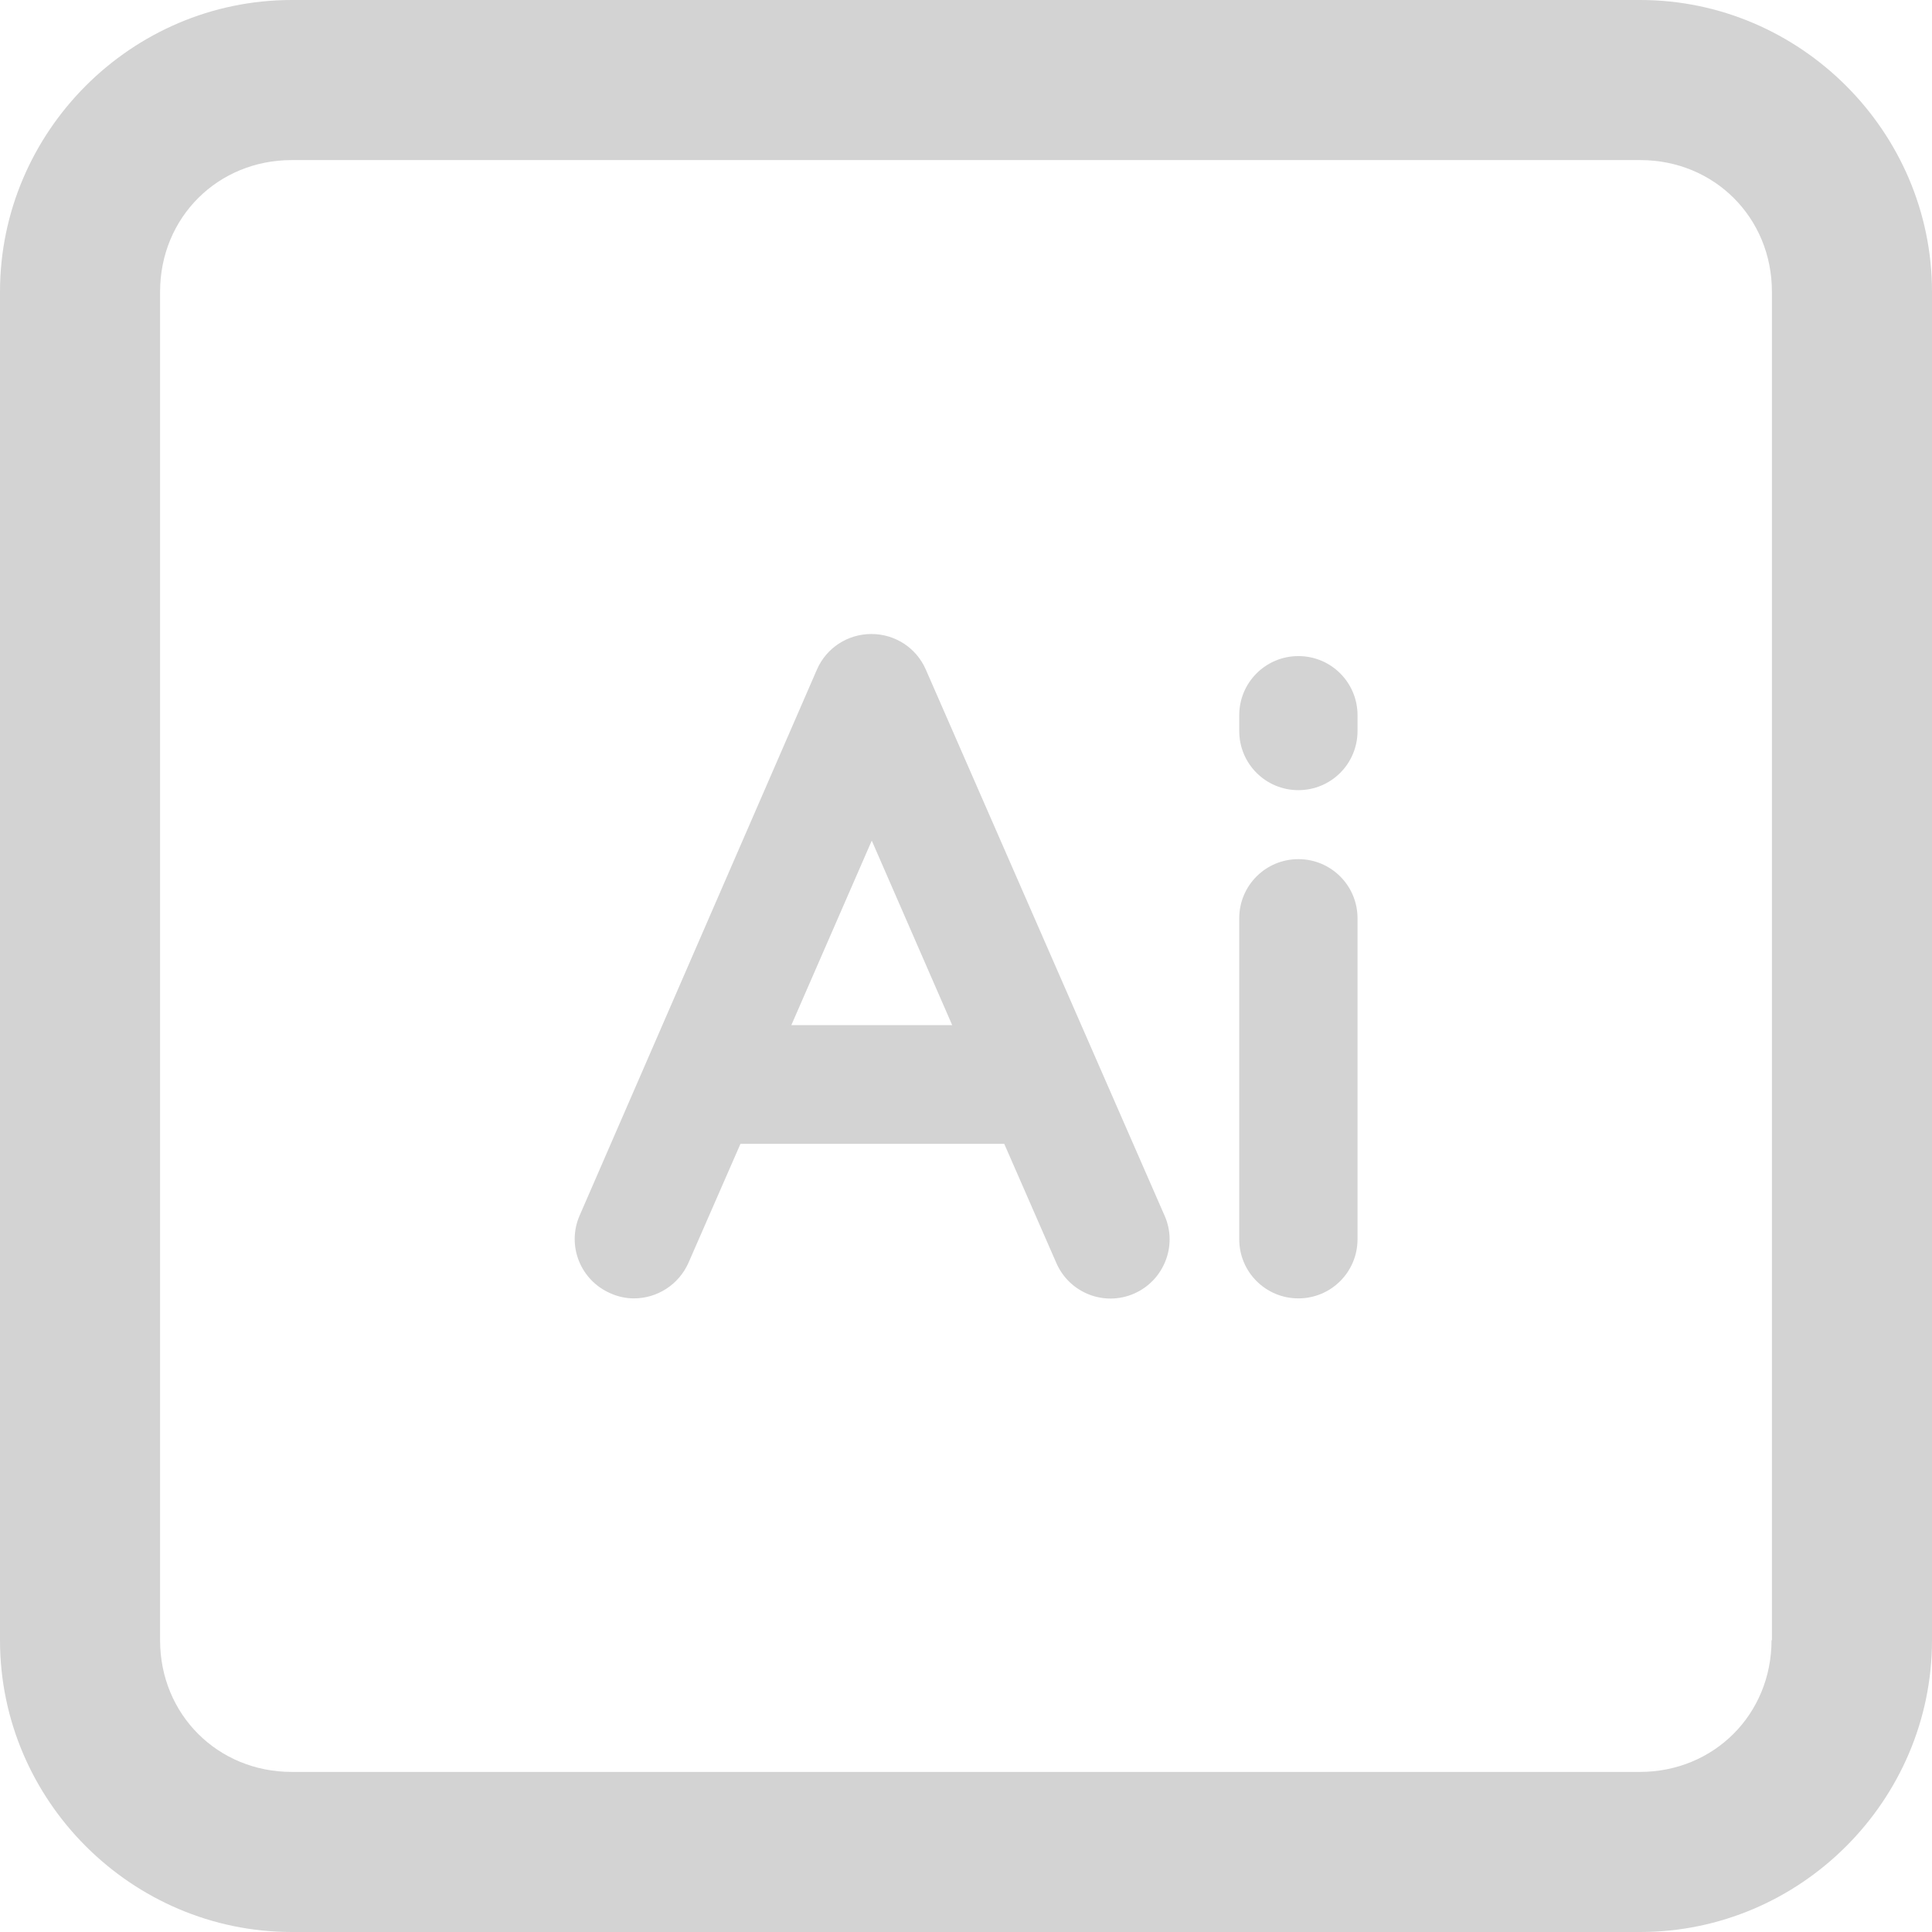
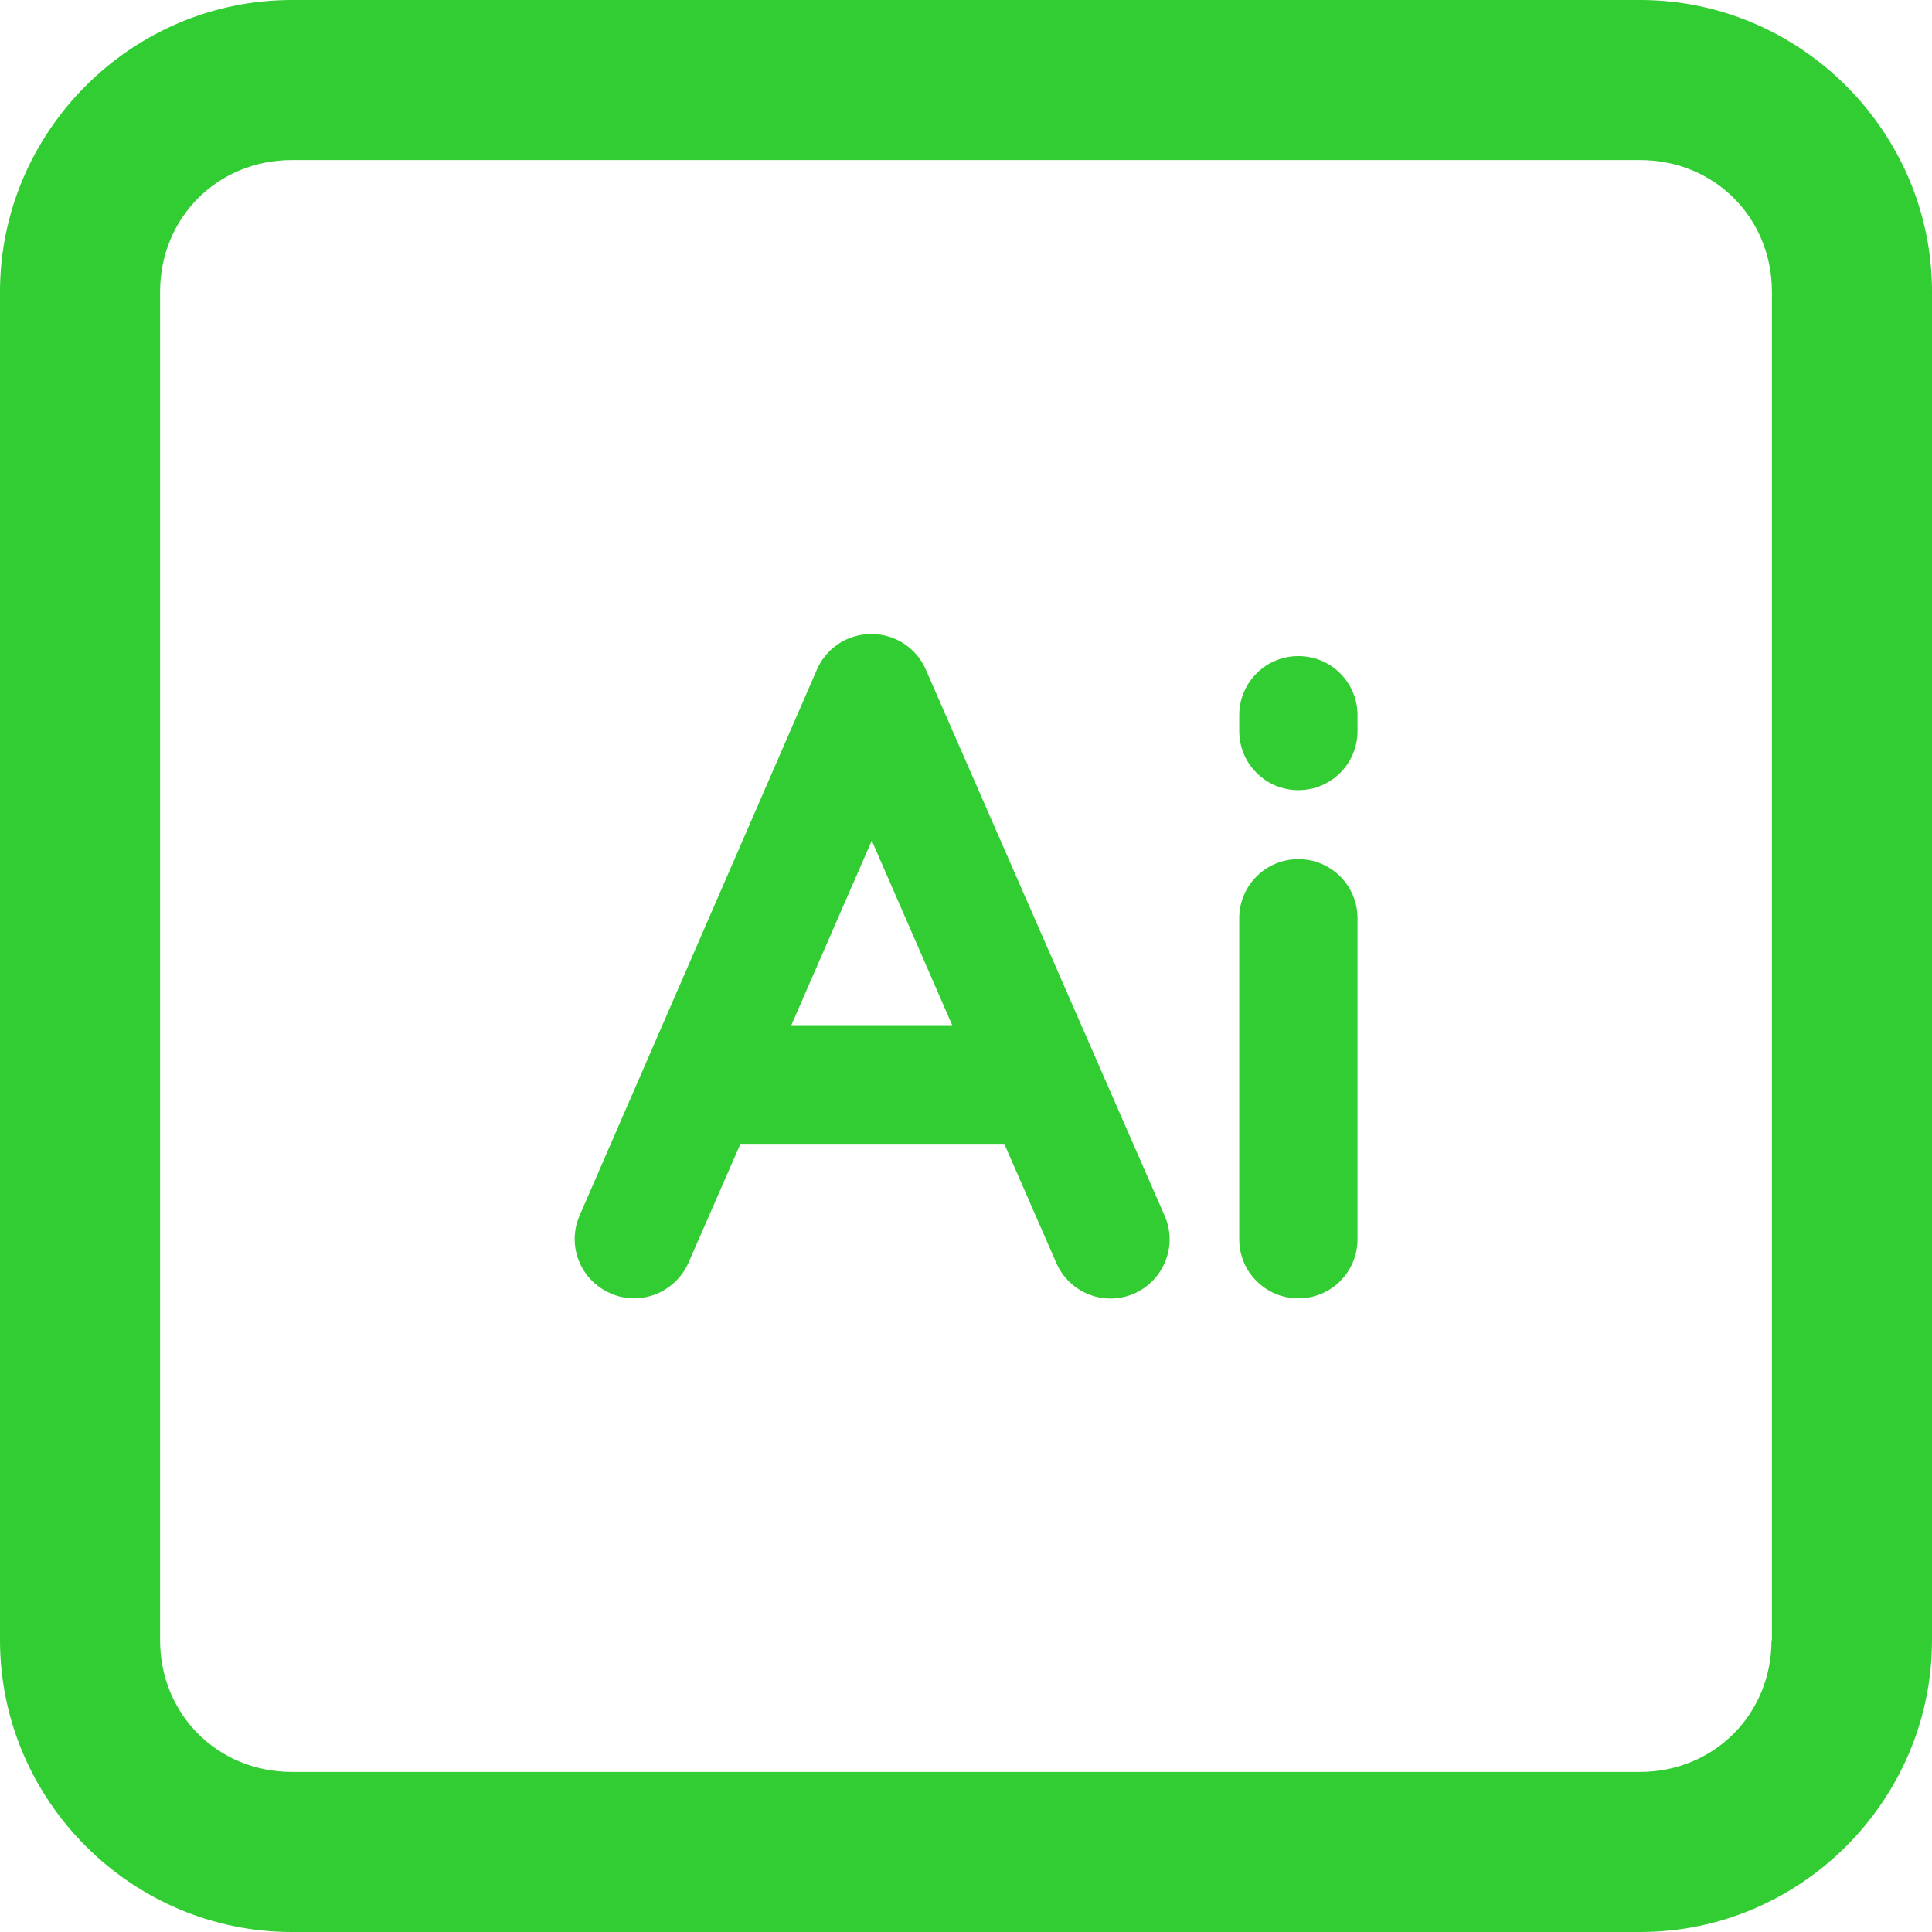
- <svg xmlns="http://www.w3.org/2000/svg" fill="#D3D3D3" height="800px" width="800px" version="1.1" id="Capa_1" viewBox="0 0 490 490" xml:space="preserve">
+ <svg xmlns="http://www.w3.org/2000/svg" fill="#32CD32" height="800px" width="800px" version="1.1" id="Capa_1" viewBox="0 0 490 490" xml:space="preserve">
  <g>
    <g>
      <path d="M416,0H74C33.3,0,0,33.4,0,74v342c0,40.7,33.4,74,74,74h342c40.7,0,74-33.4,74-74V74C490,33.4,456.6,0,416,0z M449.3,416    c0,18.8-14.6,33.4-33.4,33.4H74c-18.8,0-33.4-14.6-33.4-33.4V74c0-18.8,14.6-33.4,33.4-33.4h342c18.8,0,33.4,14.6,33.4,33.4v342    H449.3z" />
      <g>
        <path d="M234.8,169.8c-2.4-5.5-7.8-9-13.8-9s-11.4,3.5-13.8,9L147,308.3c-3.3,7.6,0.2,16.4,7.8,19.7c2,0.9,4,1.3,6,1.3     c5.8,0,11.3-3.4,13.8-9l13.2-30.2h66.9l13.2,30.2c3.3,7.6,12.1,11.1,19.7,7.8c7.6-3.3,11.1-12.2,7.8-19.7L234.8,169.8z      M200.7,260l20.4-46.8l20.4,46.8H200.7z" />
        <path d="M329.3,217.9c-8.3,0-15,6.7-15,15v81.4c0,8.3,6.7,15,15,15s15-6.7,15-15v-81.4C344.3,224.6,337.6,217.9,329.3,217.9z" />
        <path d="M329.3,166.4c-8.3,0-15,6.7-15,15v4c0,8.3,6.7,15,15,15s15-6.7,15-15v-4C344.3,173.1,337.6,166.4,329.3,166.4z" />
      </g>
    </g>
  </g>
</svg>
